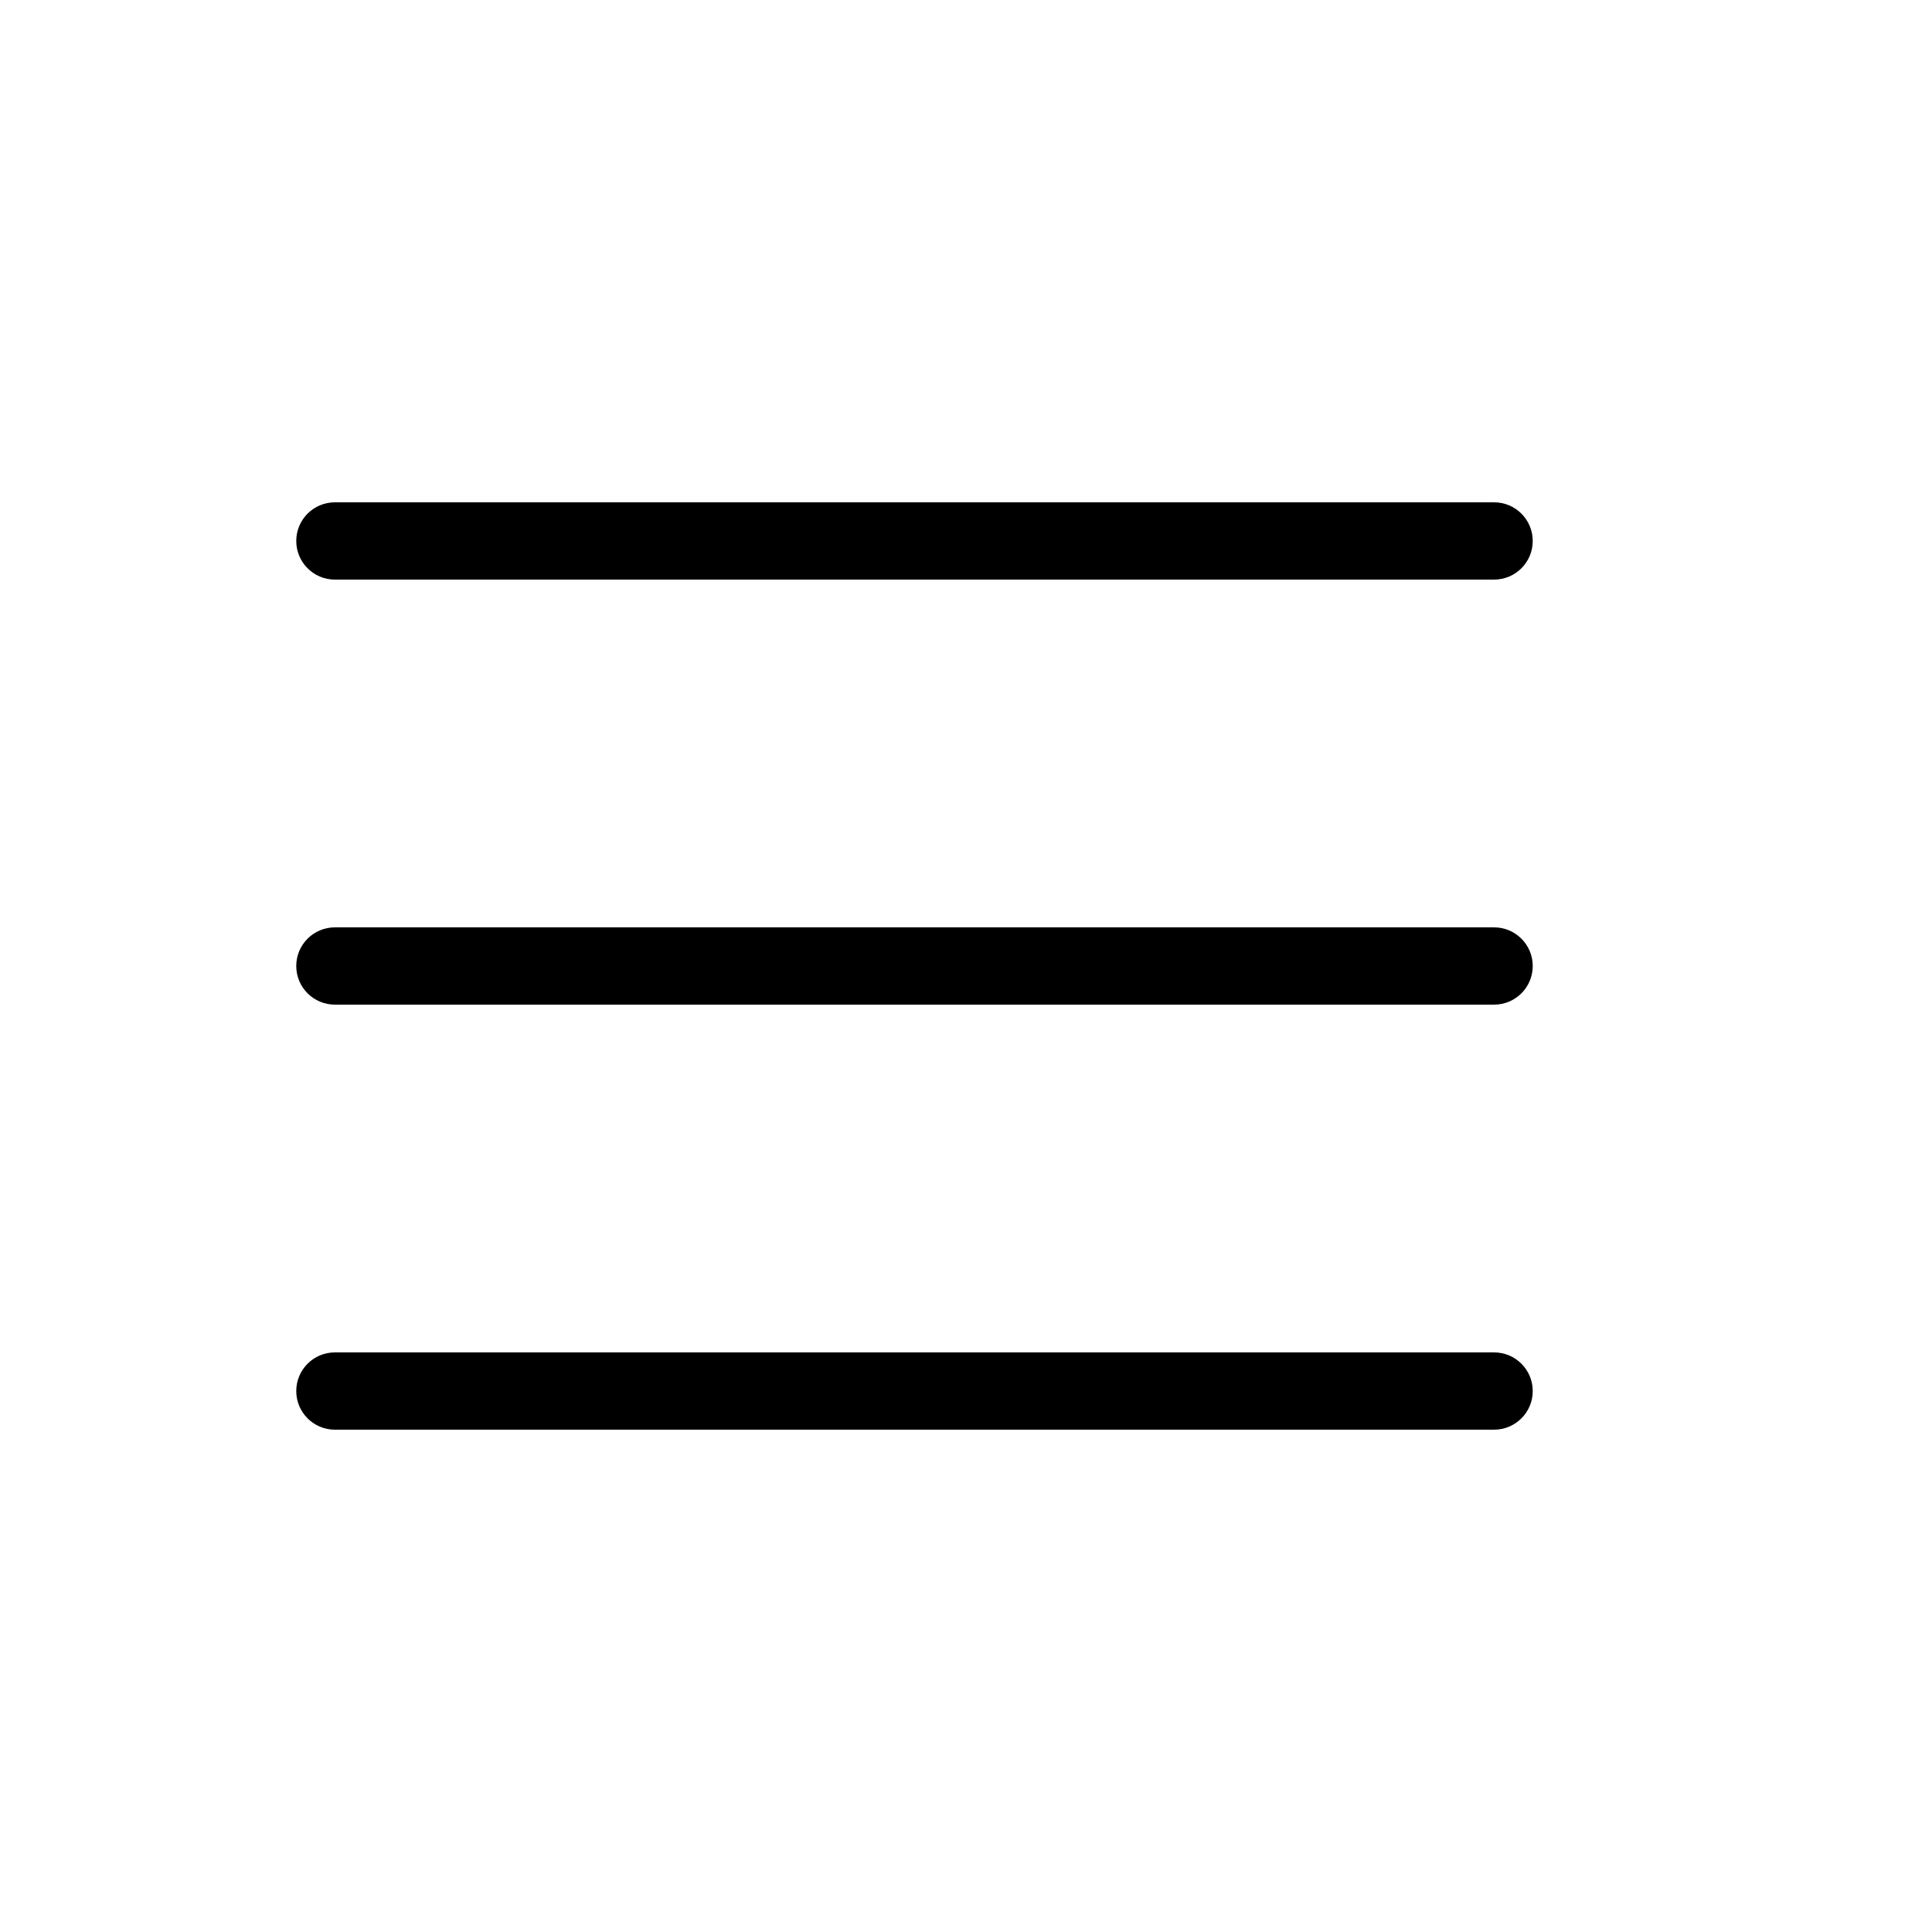
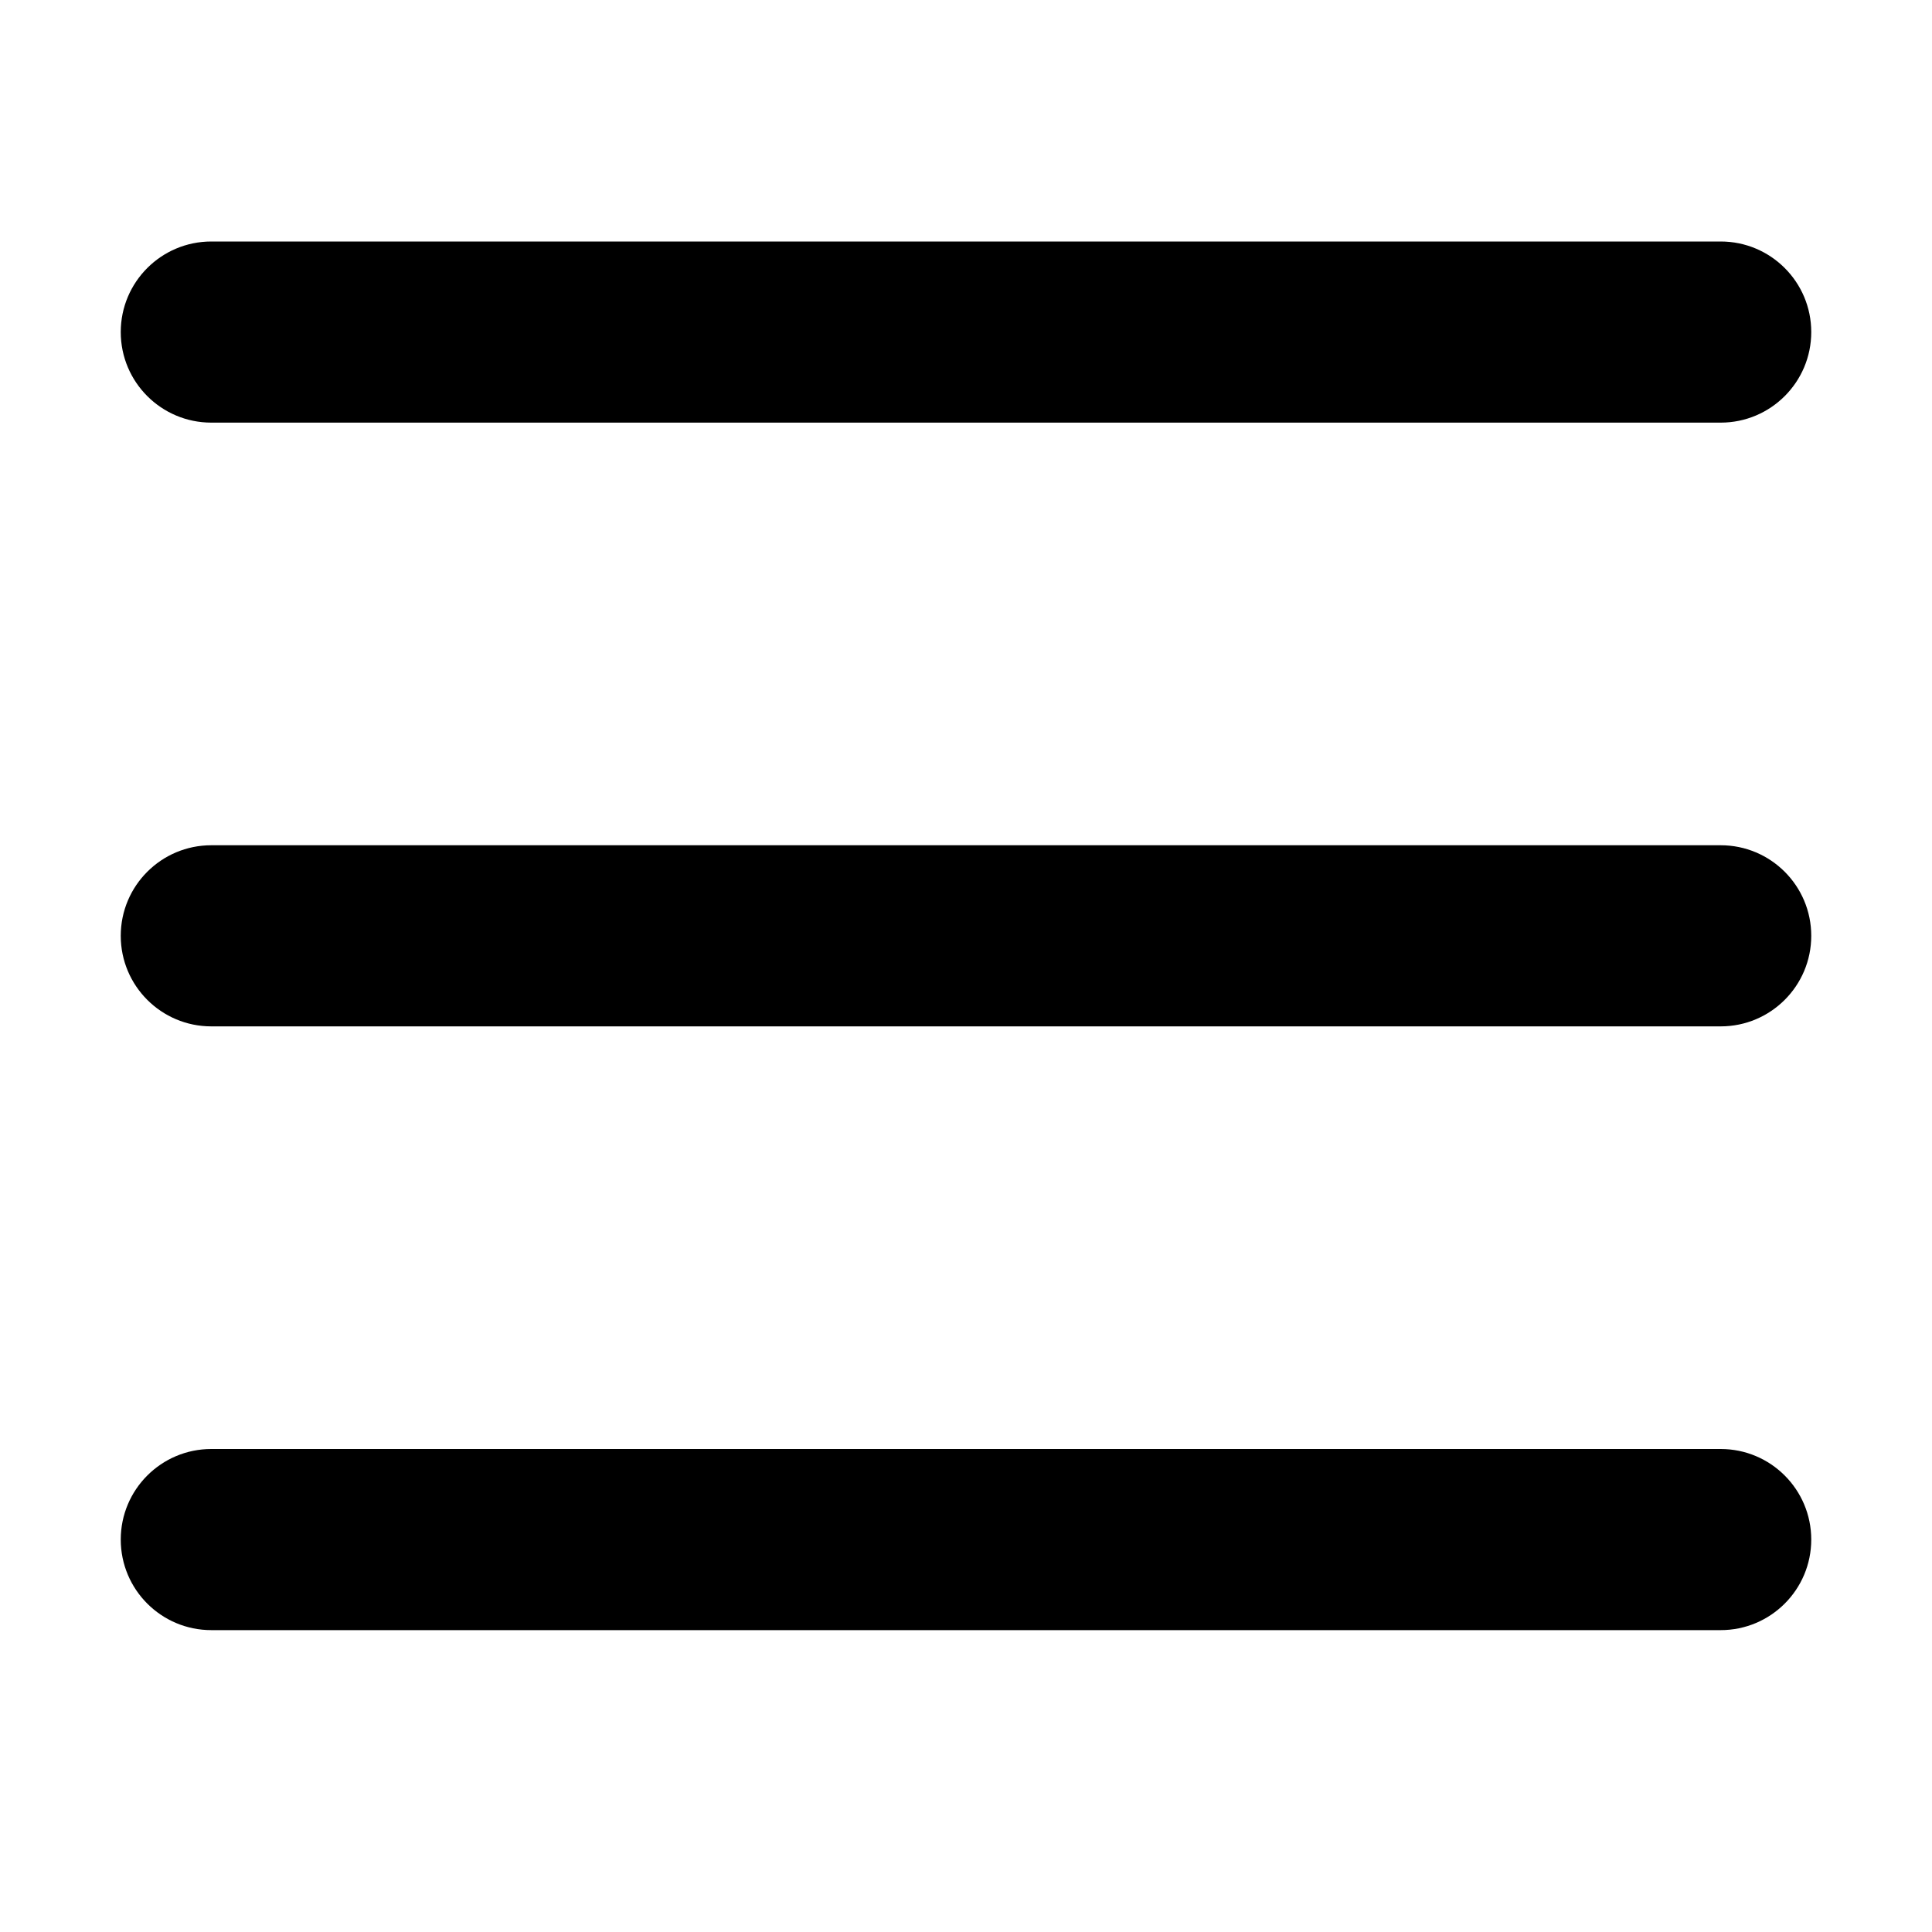
- <svg xmlns="http://www.w3.org/2000/svg" viewBox="0 0 50 50" xml:space="preserve">
-   <path d="M8.667 15h30a1 1 0 1 0 0-2h-30a1 1 0 1 0 0 2zM8.667 37h30a1 1 0 1 0 0-2h-30a1 1 0 1 0 0 2zM8.667 26h30a1 1 0 1 0 0-2h-30a1 1 0 1 0 0 2z" />
+ <svg xmlns="http://www.w3.org/2000/svg" viewBox="0 0 16 16" width="16" height="16">
+   <path fill-rule="evenodd" d="M1 2.75A.75.75 0 011.75 2h12.5a.75.75 0 110 1.5H1.75A.75.75 0 011 2.75zm0 5A.75.75 0 011.75 7h12.5a.75.75 0 110 1.5H1.75A.75.75 0 011 7.75zM1.75 12a.75.75 0 100 1.5h12.5a.75.75 0 100-1.5H1.75z" />
</svg>
